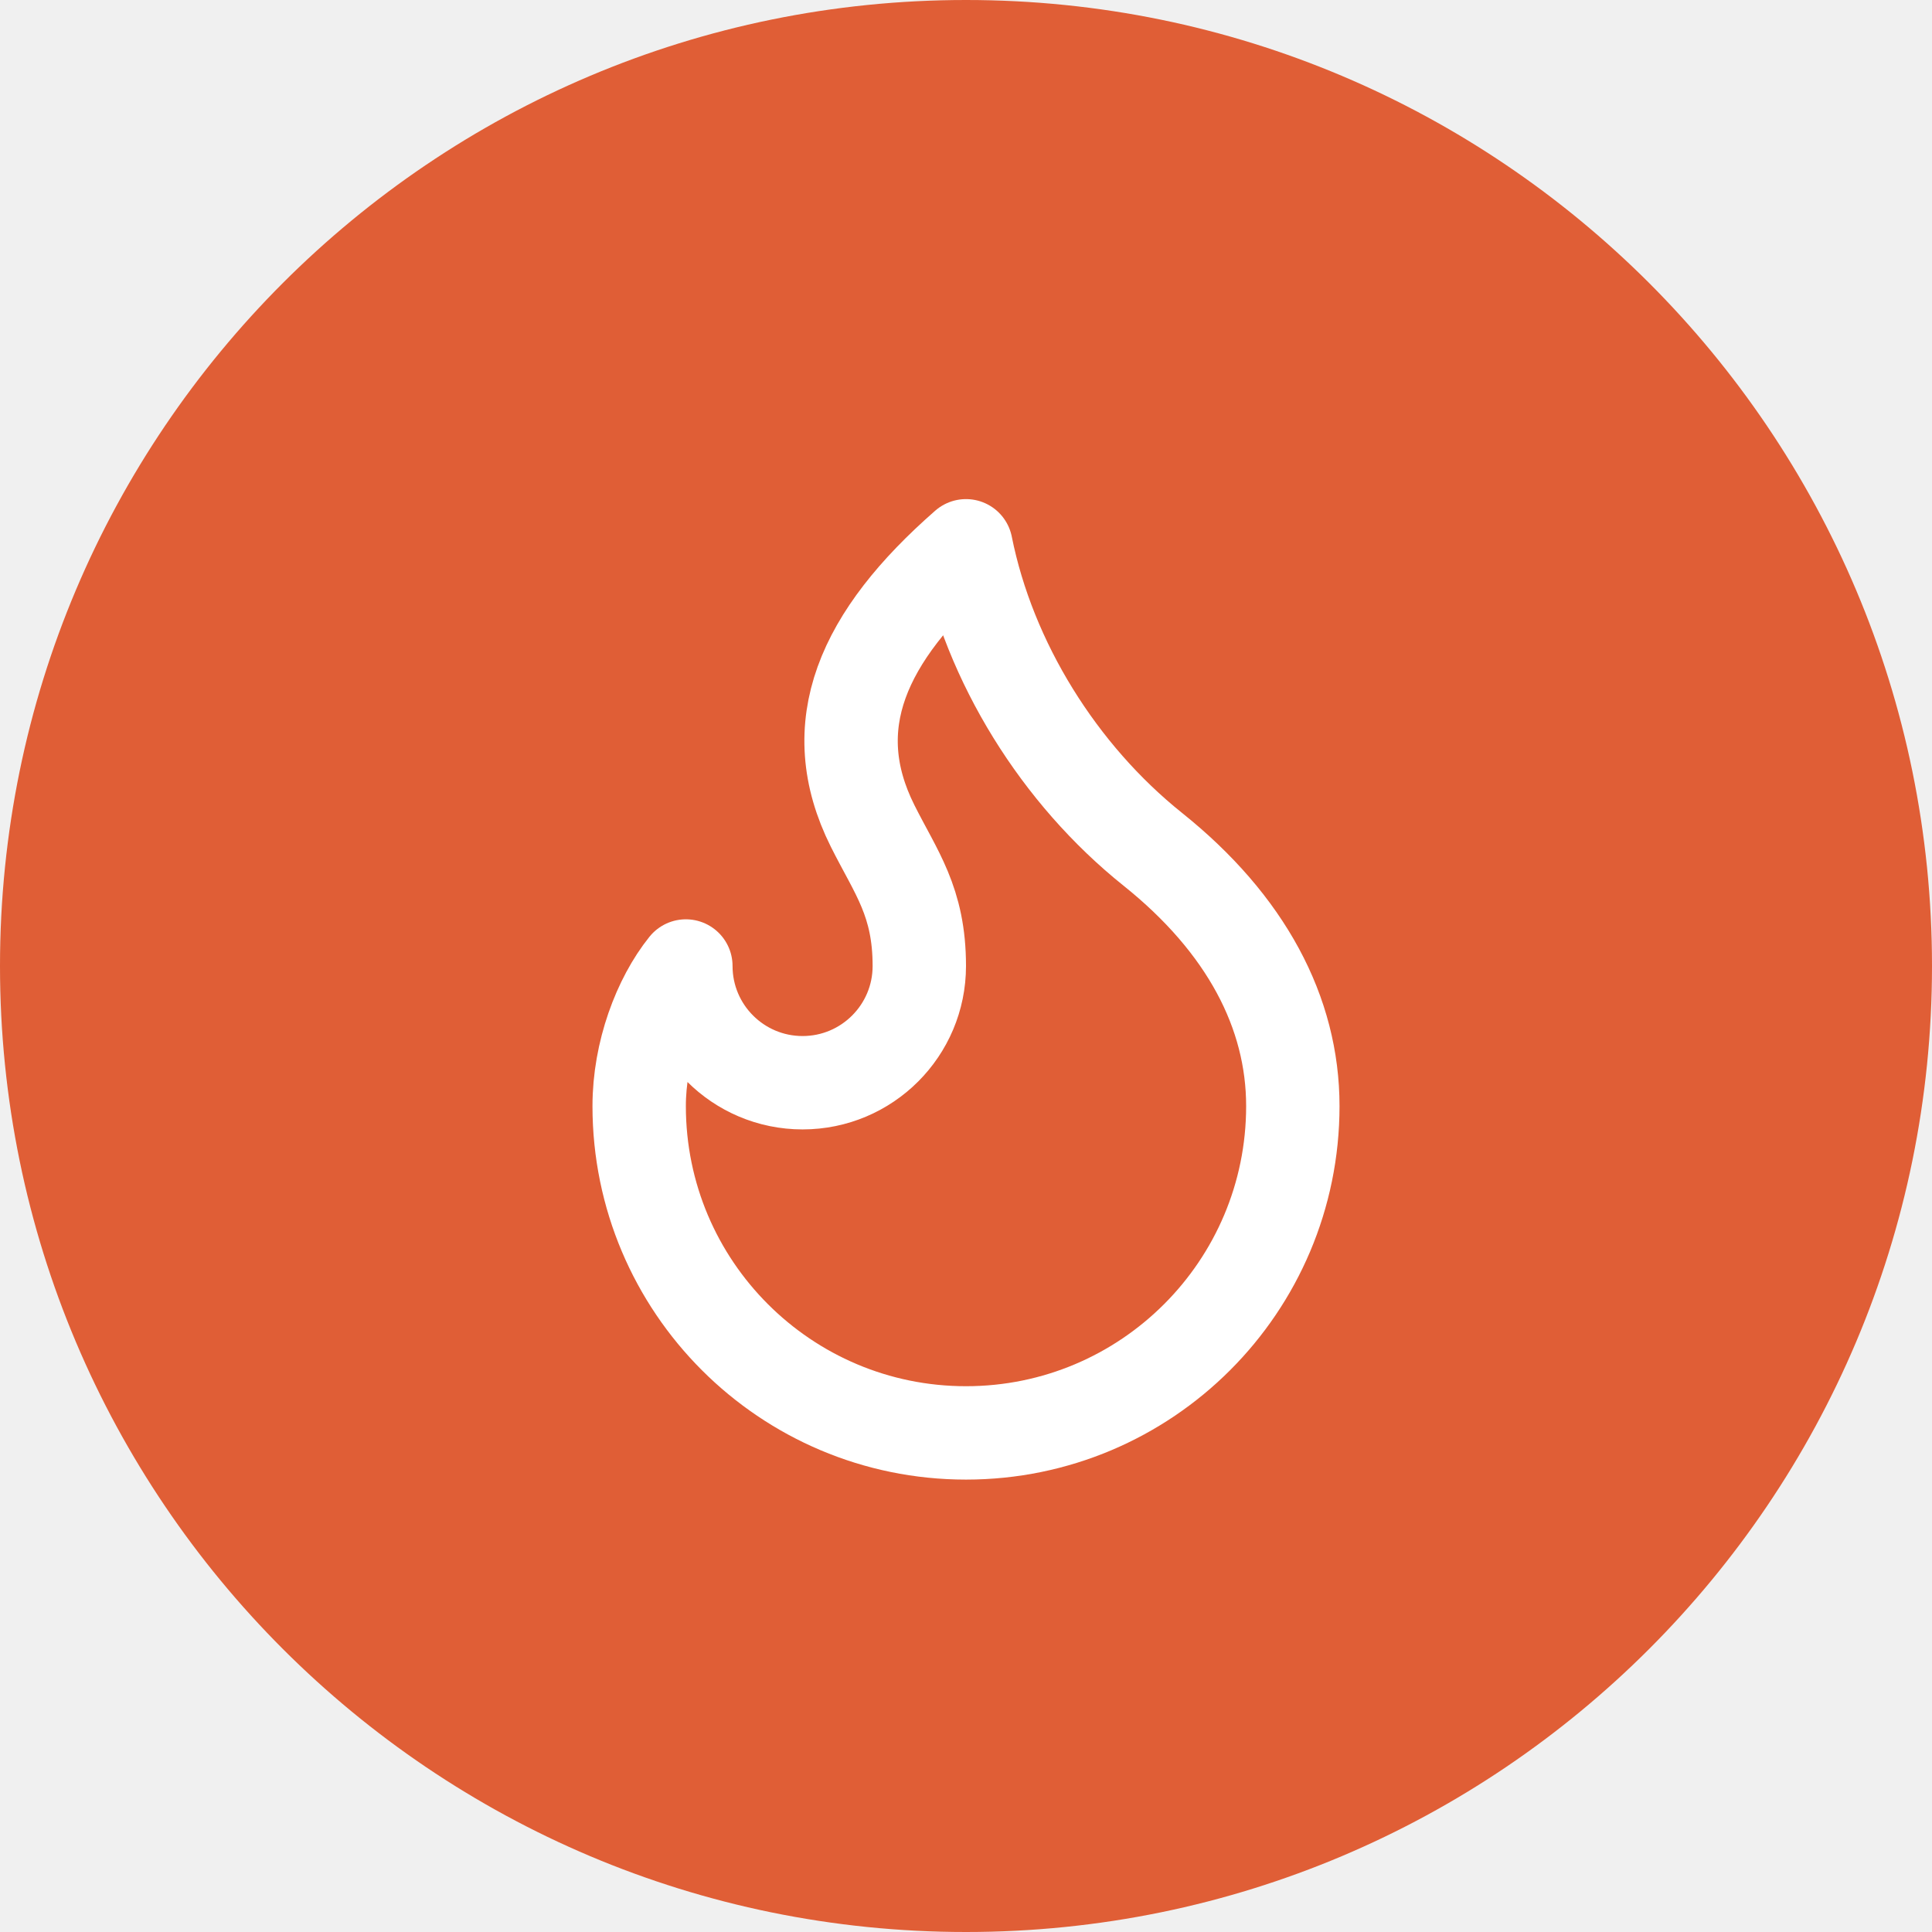
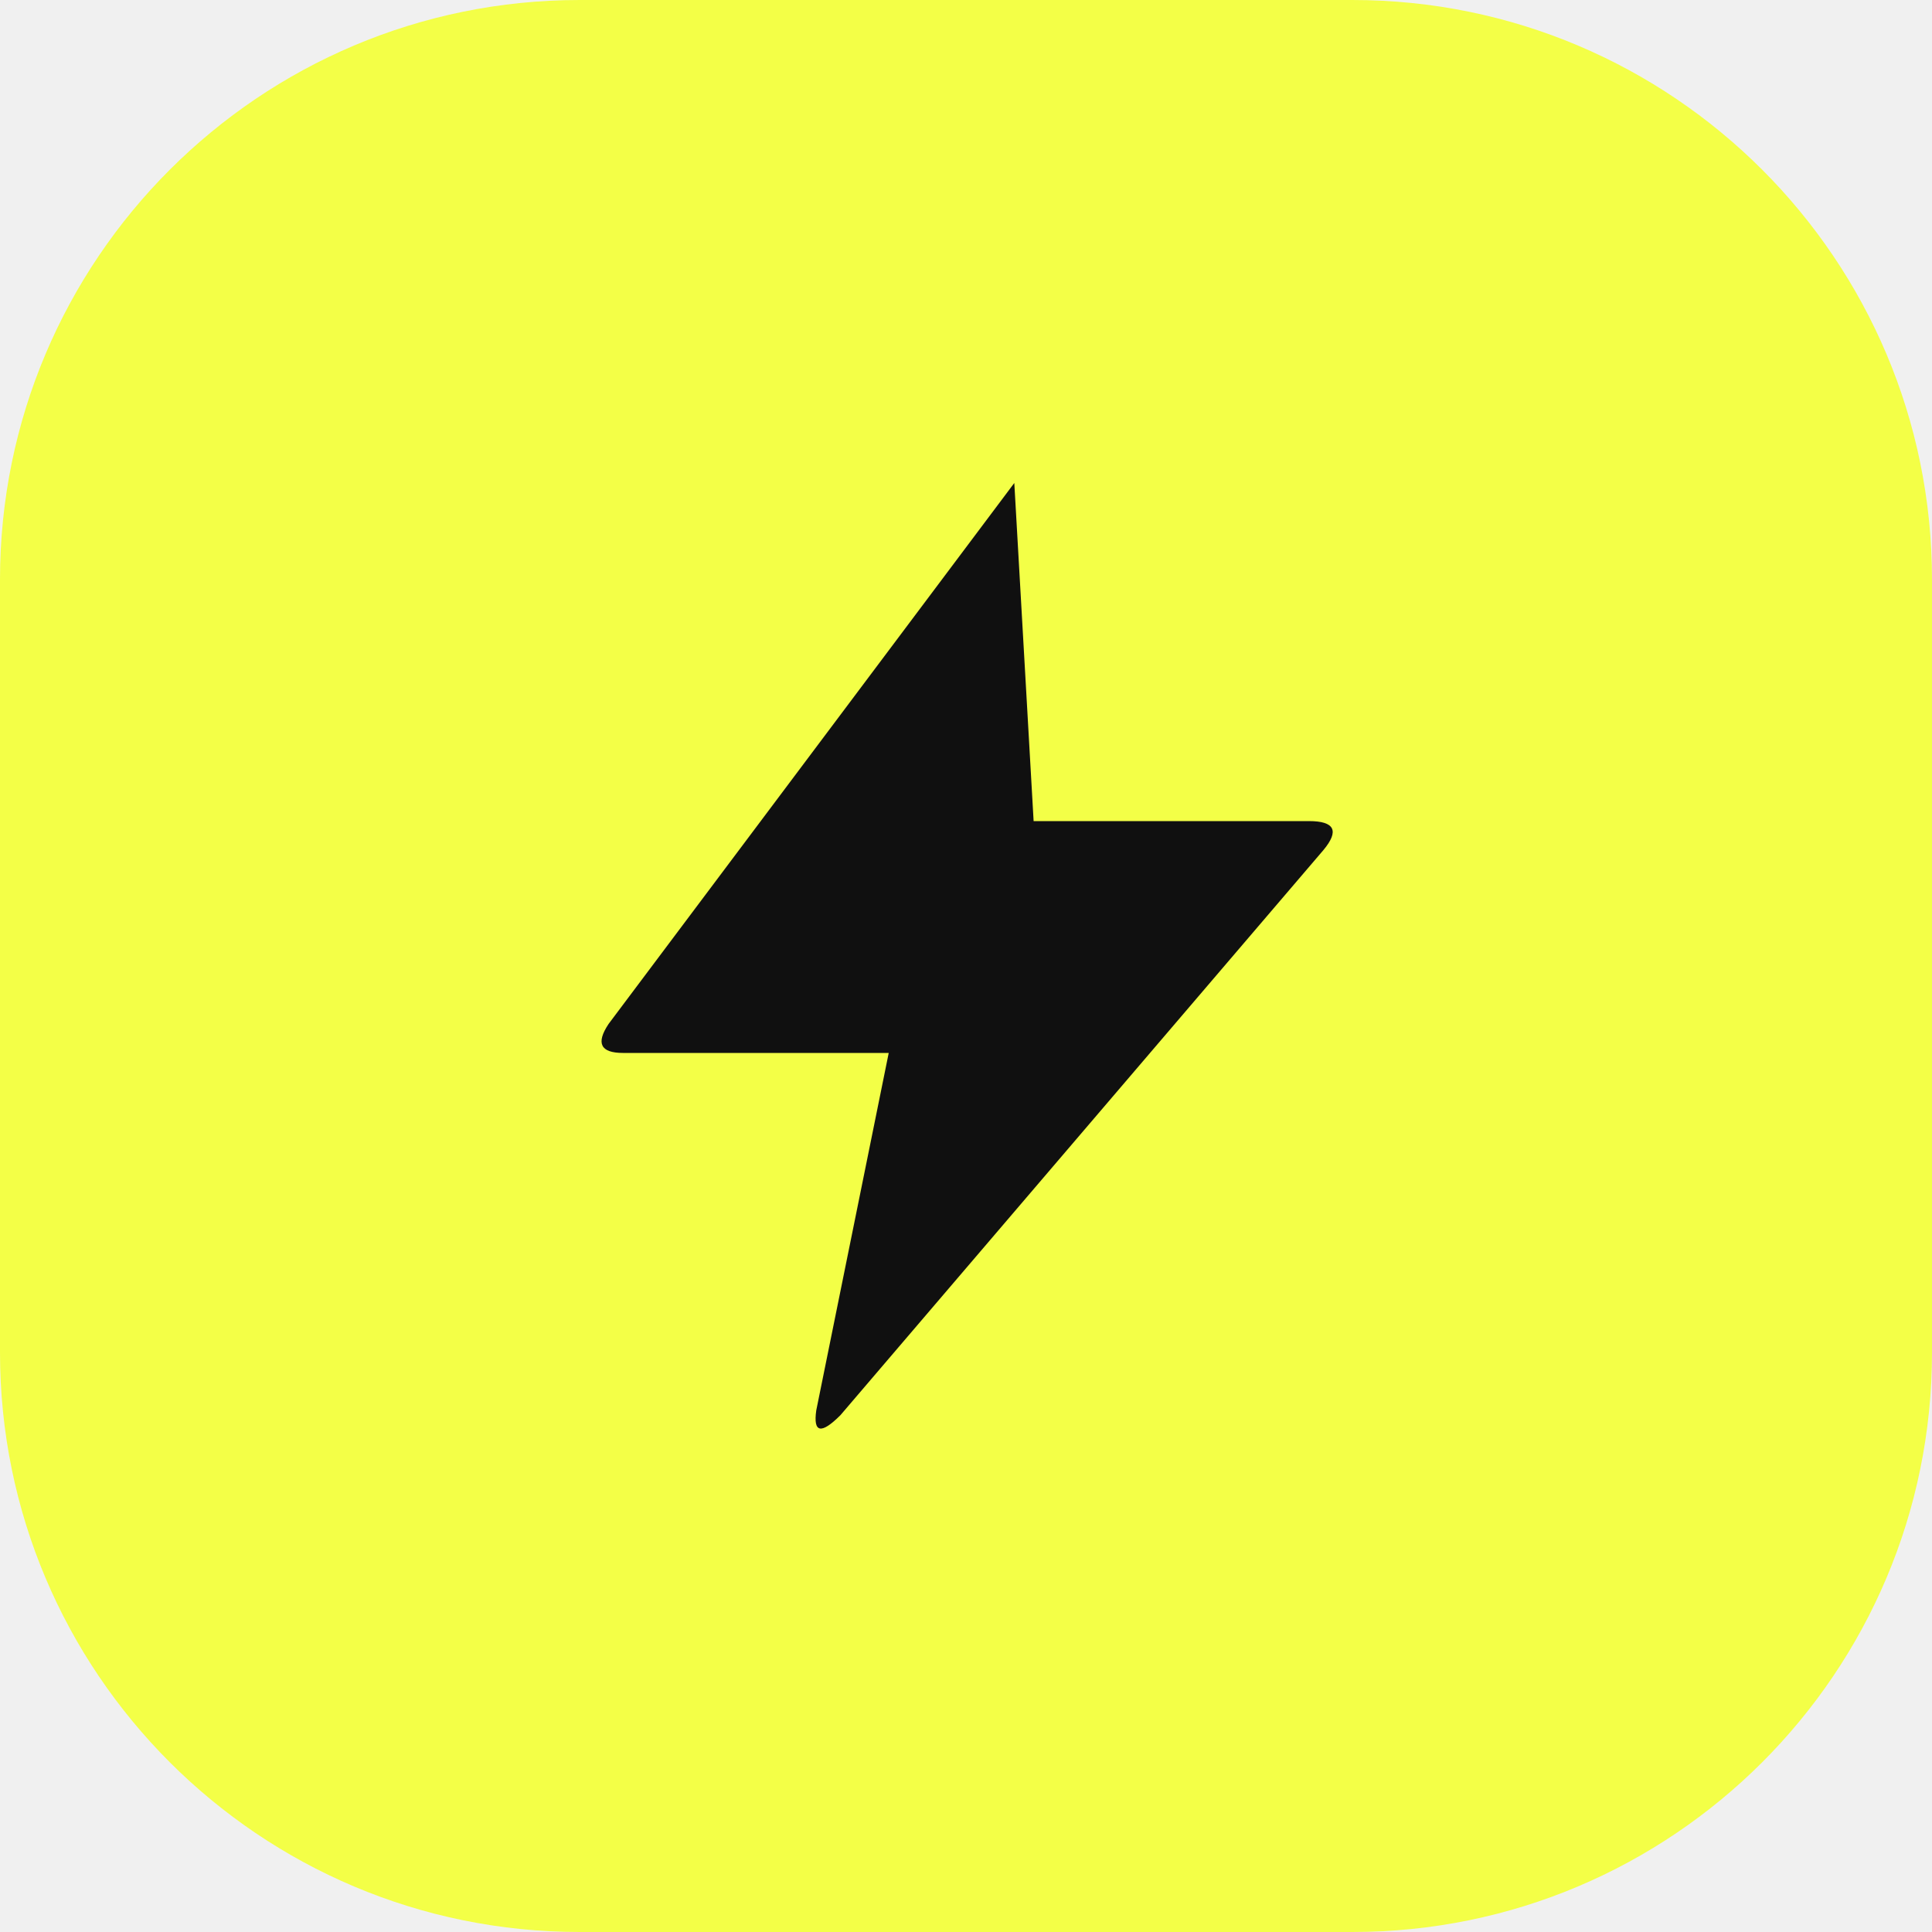
<svg xmlns="http://www.w3.org/2000/svg" width="512" height="512" viewBox="0 0 512 512">
-   <circle cx="256" cy="256" r="256" fill="#e05e36" />
-   <g transform="translate(107.52,107.52) scale(12.37333)" fill="none" stroke="#ffffff" stroke-width="2" stroke-linecap="round" stroke-linejoin="round">
-     <path d="M8.5 14.5A2.5 2.5 0 0 0 11 12c0-1.38-.5-2-1-3-1.072-2.143-.224-4.054 2-6 .5 2.5 2 4.9 4 6.5 2 1.6 3 3.5 3 5.5a7 7 0 1 1-14 0c0-1.153.433-2.294 1-3a2.5 2.5 0 0 0 2.5 2.5z" />
+   <g transform="translate(0,0)">
+     <rect width="512" height="512" rx="153.6" fill="#f3ff47" />
+     <g transform="translate(102.4,102.4) scale(12.8)">
+       <path d="M13 2 L4.6 13.2 Q4.2 13.8 4.9 13.8 L10.4 13.8 L8.9 21.2 Q8.8 21.9 9.4 21.3 L19.4 9.6 Q19.9 9 19.1 9 L13.4 9 Z" fill="#101010" />
+     </g>
  </g>
</svg>
